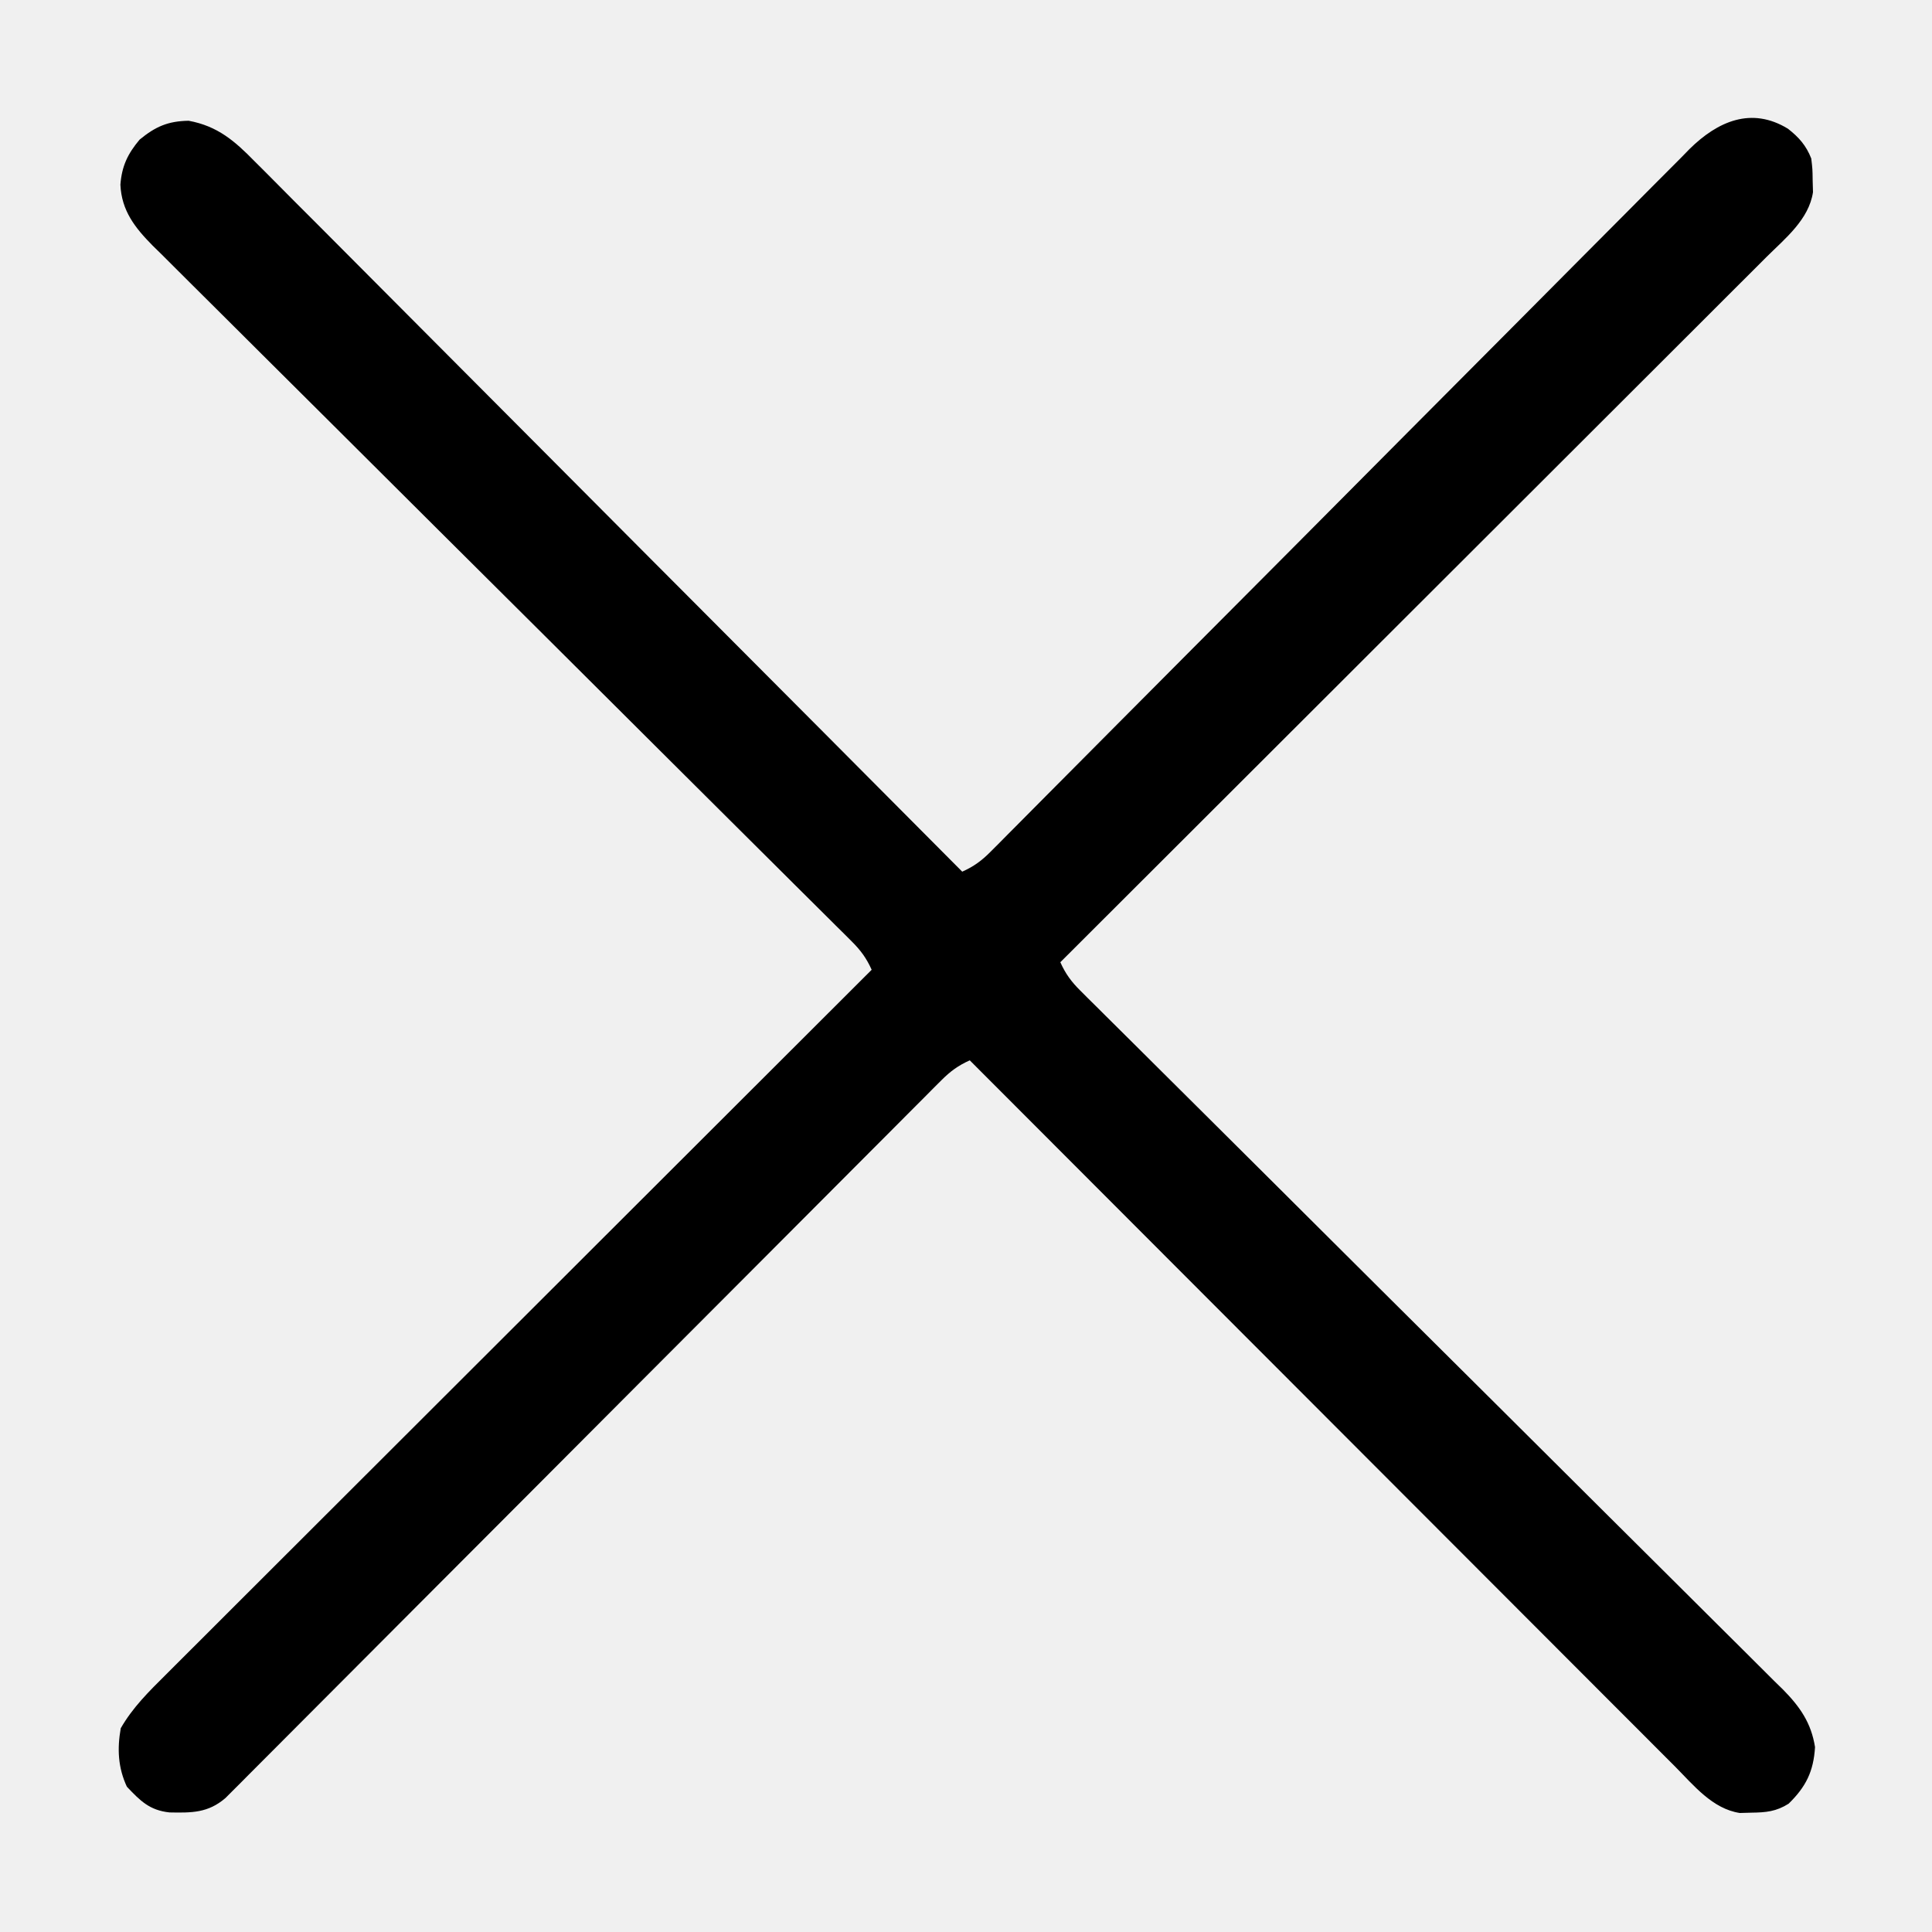
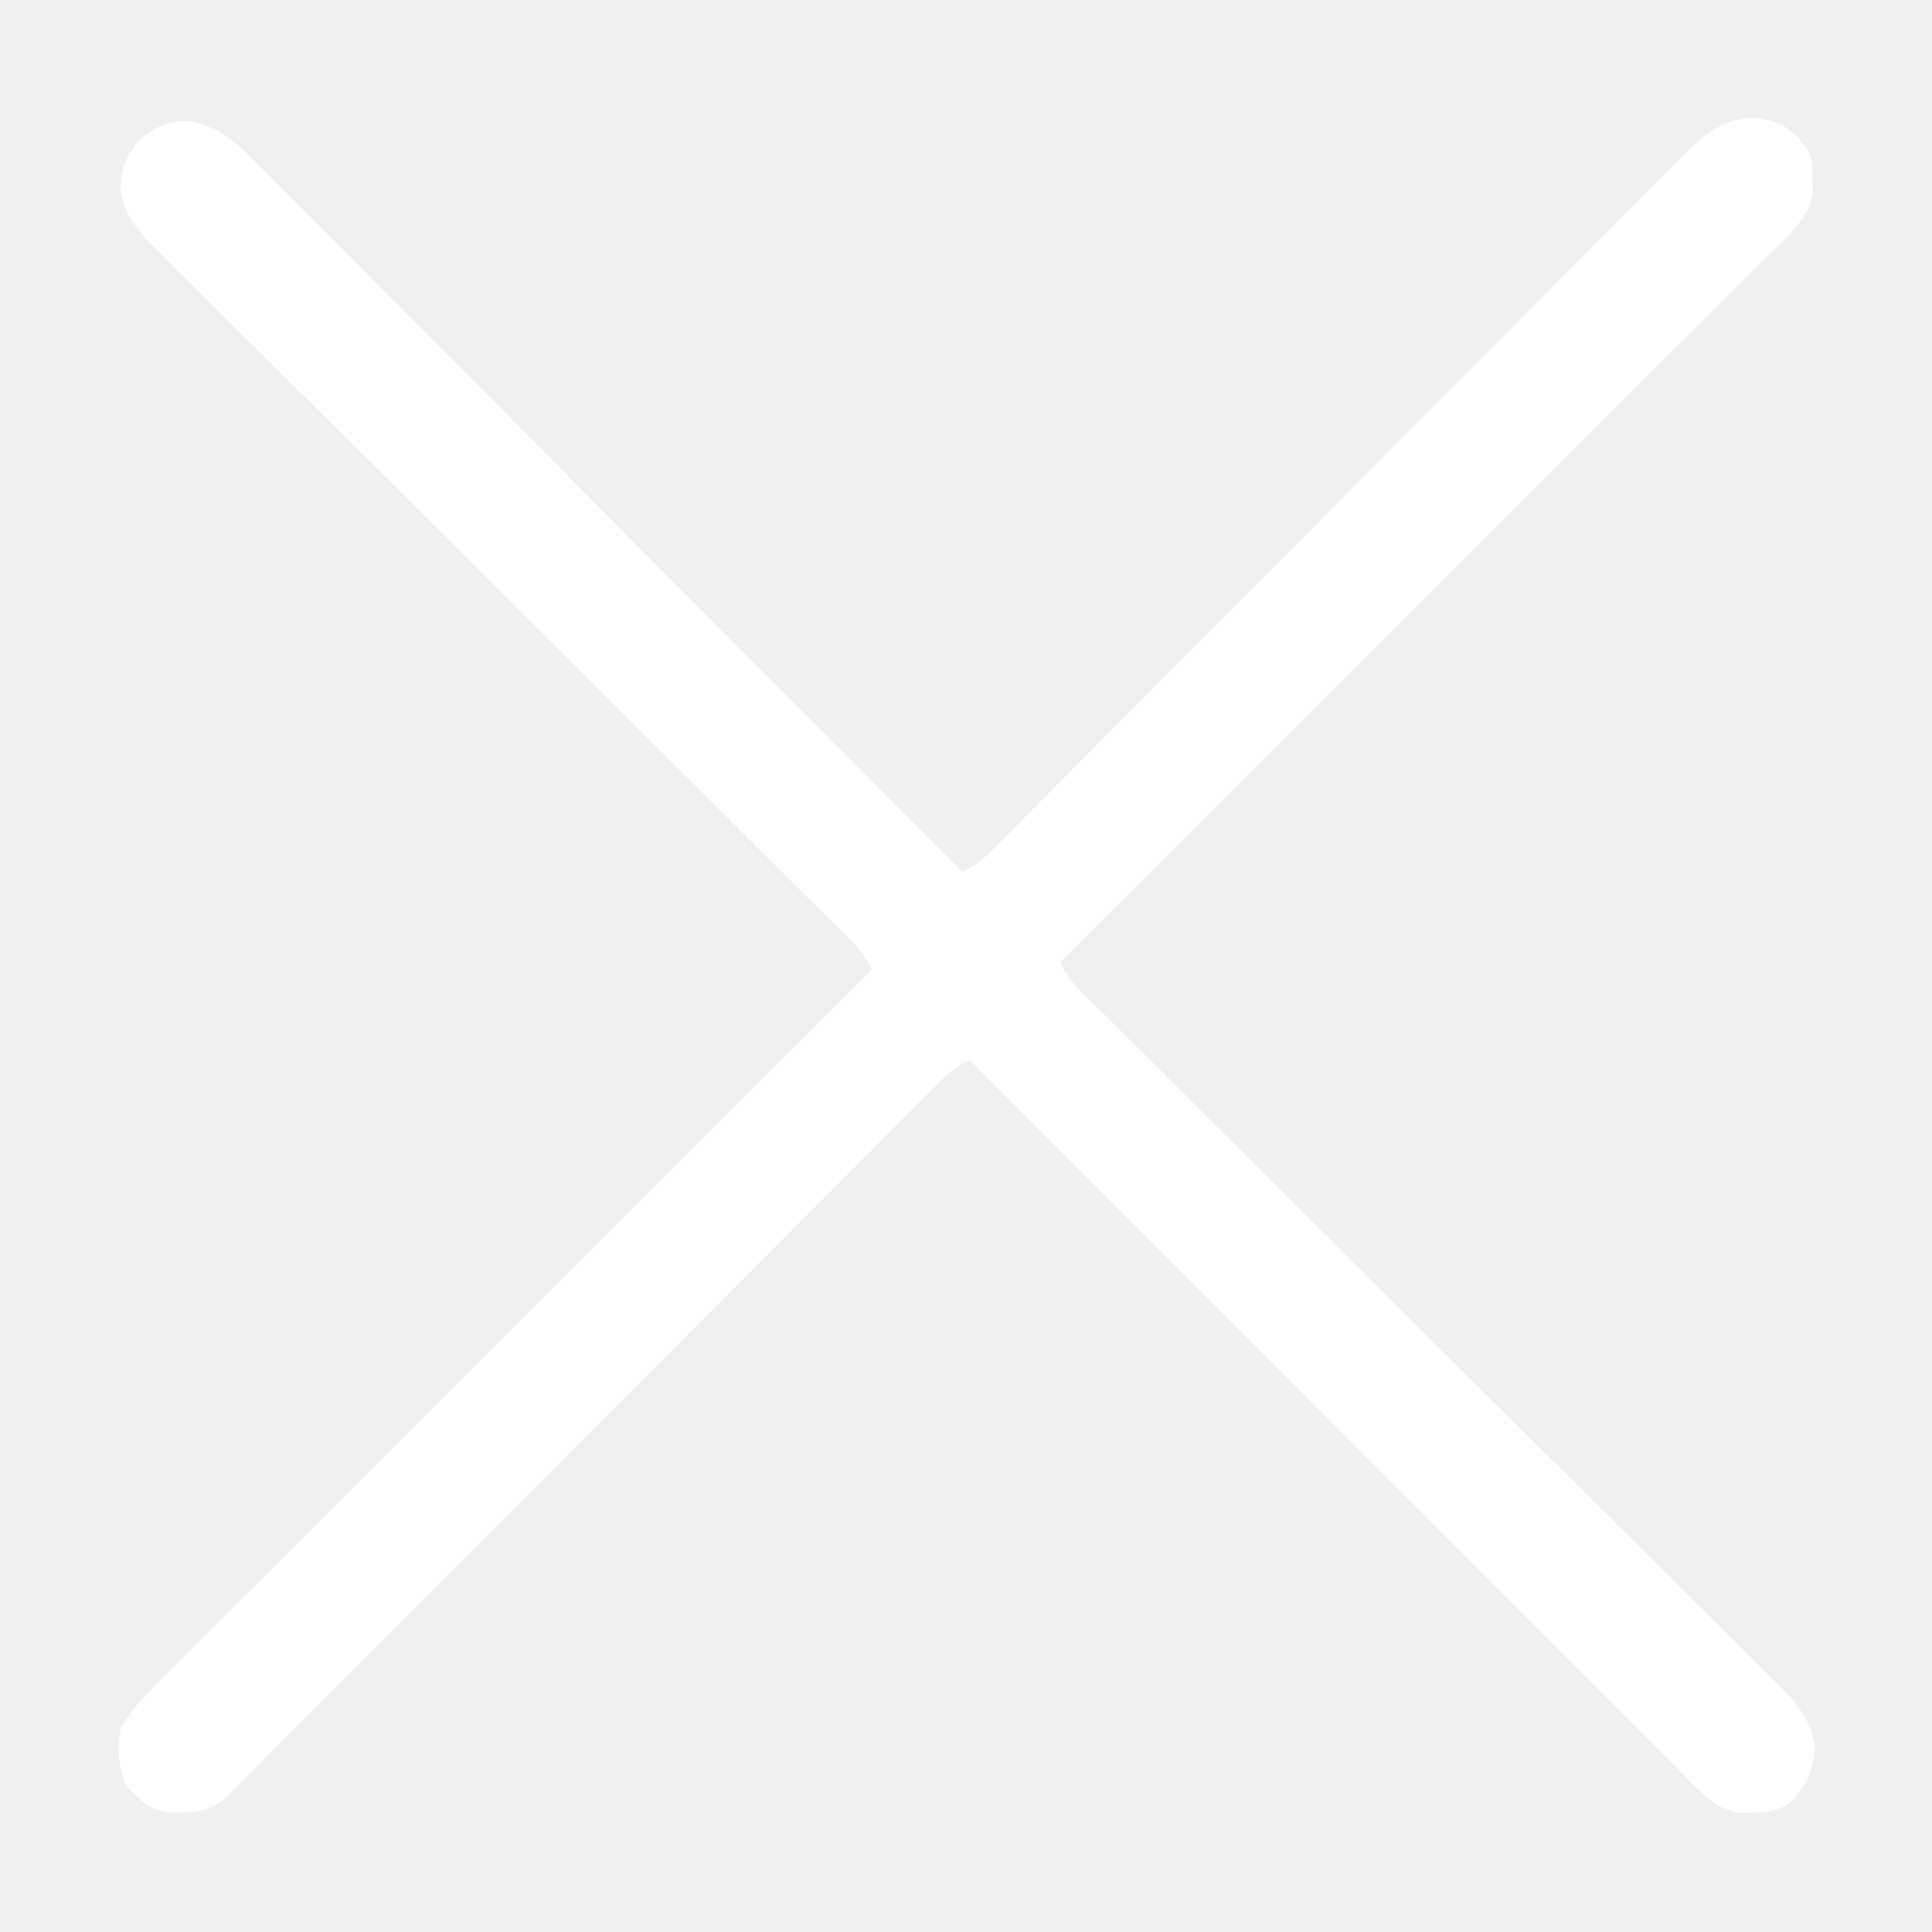
<svg xmlns="http://www.w3.org/2000/svg" version="1.1" width="512" height="512">
-   <path d="M0 0 C2.922 2.284 4.829 4.457 6.172 7.883 C6.508 10.688 6.508 10.688 6.547 13.758 C6.575 14.766 6.604 15.774 6.633 16.812 C5.544 24.062 -0.736 29.07 -5.712 34.007 C-6.512 34.809 -7.312 35.61 -8.135 36.436 C-10.813 39.117 -13.498 41.791 -16.183 44.464 C-18.105 46.385 -20.027 48.308 -21.948 50.23 C-26.083 54.367 -30.223 58.5 -34.364 62.63 C-40.352 68.602 -46.335 74.58 -52.316 80.558 C-62.021 90.259 -71.731 99.955 -81.443 109.648 C-90.876 119.063 -100.307 128.48 -109.735 137.899 C-110.316 138.48 -110.898 139.061 -111.497 139.66 C-114.414 142.574 -117.33 145.488 -120.247 148.402 C-144.434 172.569 -168.629 196.728 -192.828 220.883 C-191.462 223.943 -189.918 226.039 -187.545 228.395 C-186.864 229.077 -186.182 229.759 -185.48 230.461 C-184.729 231.202 -183.978 231.943 -183.205 232.706 C-182.409 233.5 -181.613 234.293 -180.793 235.11 C-178.116 237.776 -175.432 240.435 -172.748 243.094 C-170.831 245.001 -168.915 246.908 -166.999 248.816 C-162.867 252.928 -158.732 257.037 -154.595 261.144 C-148.055 267.638 -141.525 274.142 -134.996 280.647 C-132.762 282.873 -130.528 285.1 -128.294 287.326 C-127.735 287.882 -127.177 288.438 -126.602 289.012 C-120.246 295.344 -113.888 301.674 -107.529 308.003 C-106.948 308.582 -106.367 309.16 -105.768 309.756 C-96.351 319.129 -86.926 328.494 -77.499 337.857 C-67.819 347.473 -58.15 357.1 -48.49 366.737 C-42.534 372.68 -36.568 378.612 -30.59 384.533 C-26.492 388.592 -22.405 392.663 -18.326 396.742 C-15.974 399.095 -13.616 401.44 -11.247 403.776 C-8.677 406.312 -6.126 408.865 -3.578 411.424 C-2.83 412.154 -2.081 412.884 -1.31 413.636 C3.177 418.193 6.161 422.454 7.172 428.883 C6.783 435.331 4.767 439.397 0.172 443.883 C-3.113 445.961 -5.848 446.209 -9.703 446.258 C-10.711 446.286 -11.719 446.315 -12.758 446.344 C-20.007 445.255 -25.015 438.975 -29.953 433.999 C-30.754 433.199 -31.555 432.399 -32.381 431.575 C-35.062 428.898 -37.736 426.213 -40.41 423.528 C-42.331 421.606 -44.253 419.684 -46.176 417.763 C-50.312 413.628 -54.445 409.488 -58.576 405.347 C-64.548 399.359 -70.525 393.376 -76.504 387.395 C-86.204 377.69 -95.9 367.98 -105.594 358.268 C-115.008 348.835 -124.425 339.404 -133.845 329.976 C-134.426 329.395 -135.007 328.813 -135.605 328.214 C-138.519 325.297 -141.434 322.381 -144.348 319.464 C-168.514 295.277 -192.674 271.082 -216.828 246.883 C-219.89 248.25 -221.992 249.799 -224.355 252.169 C-225.039 252.851 -225.724 253.533 -226.43 254.235 C-227.174 254.987 -227.918 255.738 -228.685 256.513 C-229.482 257.309 -230.279 258.106 -231.1 258.927 C-233.778 261.606 -236.448 264.292 -239.119 266.979 C-241.033 268.898 -242.949 270.815 -244.865 272.733 C-248.994 276.868 -253.119 281.006 -257.242 285.146 C-263.206 291.136 -269.177 297.119 -275.15 303.1 C-284.845 312.809 -294.535 322.521 -304.223 332.237 C-304.803 332.818 -305.383 333.4 -305.98 333.999 C-310.096 338.127 -314.212 342.255 -318.328 346.383 C-323.03 351.098 -327.731 355.814 -332.433 360.529 C-333.302 361.4 -333.302 361.4 -334.188 362.289 C-343.84 371.968 -353.495 381.642 -363.153 391.315 C-369.112 397.282 -375.067 403.253 -381.017 409.229 C-385.093 413.322 -389.173 417.411 -393.255 421.498 C-395.612 423.857 -397.966 426.218 -400.317 428.583 C-402.864 431.144 -405.417 433.699 -407.971 436.253 C-408.715 437.004 -409.46 437.756 -410.227 438.53 C-411.254 439.553 -411.254 439.553 -412.302 440.597 C-412.89 441.187 -413.479 441.778 -414.086 442.386 C-418.699 446.348 -423.025 446.31 -428.914 446.195 C-434.216 445.627 -436.668 443.104 -440.203 439.383 C-442.551 434.325 -442.799 429.366 -441.828 423.883 C-438.669 418.388 -434.422 414.201 -429.944 409.758 C-429.144 408.957 -428.345 408.155 -427.521 407.33 C-424.843 404.649 -422.158 401.975 -419.474 399.301 C-417.551 397.38 -415.63 395.458 -413.708 393.535 C-409.573 389.399 -405.434 385.266 -401.292 381.135 C-395.304 375.163 -389.321 369.186 -383.34 363.207 C-373.635 353.507 -363.926 343.811 -354.213 334.117 C-344.78 324.703 -335.349 315.286 -325.921 305.866 C-325.34 305.285 -324.759 304.704 -324.16 304.106 C-321.243 301.192 -318.326 298.277 -315.409 295.363 C-291.222 271.197 -267.027 247.037 -242.828 222.883 C-244.192 219.83 -245.729 217.735 -248.096 215.383 C-248.774 214.704 -249.451 214.026 -250.15 213.326 C-250.897 212.588 -251.644 211.851 -252.413 211.091 C-253.205 210.301 -253.997 209.511 -254.813 208.697 C-257.476 206.042 -260.146 203.395 -262.816 200.747 C-264.723 198.849 -266.63 196.95 -268.536 195.05 C-272.647 190.956 -276.76 186.865 -280.876 182.776 C-287.382 176.312 -293.879 169.838 -300.374 163.362 C-302.597 161.146 -304.819 158.93 -307.042 156.715 C-307.598 156.161 -308.153 155.607 -308.726 155.037 C-315.049 148.734 -321.374 142.434 -327.7 136.135 C-328.278 135.559 -328.856 134.983 -329.452 134.39 C-338.822 125.06 -348.198 115.736 -357.575 106.413 C-367.204 96.84 -376.824 87.257 -386.435 77.665 C-392.362 71.751 -398.298 65.844 -404.244 59.948 C-408.319 55.906 -412.385 51.854 -416.444 47.796 C-418.785 45.455 -421.132 43.12 -423.487 40.793 C-426.041 38.268 -428.58 35.728 -431.116 33.183 C-431.861 32.454 -432.605 31.725 -433.373 30.974 C-438.025 26.262 -441.613 21.756 -441.919 14.829 C-441.554 9.899 -439.97 6.62 -436.828 2.883 C-432.609 -0.586 -429.306 -2.024 -423.828 -2.117 C-416.147 -0.694 -411.637 3.225 -406.305 8.684 C-405.497 9.487 -404.689 10.29 -403.856 11.118 C-401.161 13.803 -398.488 16.509 -395.814 19.216 C-393.885 21.15 -391.951 23.08 -390.017 25.01 C-385.861 29.163 -381.716 33.327 -377.578 37.498 C-371.596 43.53 -365.597 49.544 -359.594 55.555 C-349.854 65.308 -340.127 75.074 -330.409 84.849 C-320.971 94.342 -311.527 103.829 -302.074 113.307 C-301.491 113.892 -300.908 114.477 -300.307 115.079 C-297.382 118.012 -294.456 120.945 -291.531 123.878 C-267.277 148.194 -243.046 172.531 -218.828 196.883 C-215.768 195.517 -213.672 193.973 -211.316 191.6 C-210.634 190.918 -209.952 190.237 -209.25 189.535 C-208.509 188.784 -207.768 188.033 -207.005 187.26 C-206.211 186.464 -205.418 185.668 -204.601 184.848 C-201.934 182.171 -199.276 179.487 -196.616 176.803 C-194.71 174.885 -192.803 172.969 -190.895 171.053 C-186.783 166.922 -182.674 162.787 -178.567 158.65 C-172.073 152.109 -165.569 145.579 -159.064 139.051 C-156.837 136.817 -154.611 134.583 -152.385 132.348 C-151.829 131.79 -151.273 131.232 -150.699 130.656 C-144.367 124.3 -138.037 117.943 -131.708 111.584 C-131.129 111.002 -130.551 110.421 -129.955 109.822 C-120.582 100.405 -111.217 90.981 -101.854 81.554 C-92.238 71.873 -82.611 62.204 -72.974 52.545 C-67.031 46.588 -61.099 40.623 -55.178 34.644 C-51.119 30.546 -47.048 26.46 -42.968 22.381 C-40.616 20.029 -38.271 17.67 -35.935 15.302 C-33.399 12.731 -30.846 10.18 -28.286 7.633 C-27.557 6.884 -26.827 6.136 -26.075 5.364 C-18.626 -1.97 -9.691 -5.922 0 0 Z " fill="#000000" transform="translate(473.8281,34.11719)" />
+   <path d="M0 0 C2.922 2.284 4.829 4.457 6.172 7.883 C6.508 10.688 6.508 10.688 6.547 13.758 C6.575 14.766 6.604 15.774 6.633 16.812 C5.544 24.062 -0.736 29.07 -5.712 34.007 C-6.512 34.809 -7.312 35.61 -8.135 36.436 C-10.813 39.117 -13.498 41.791 -16.183 44.464 C-18.105 46.385 -20.027 48.308 -21.948 50.23 C-26.083 54.367 -30.223 58.5 -34.364 62.63 C-40.352 68.602 -46.335 74.58 -52.316 80.558 C-62.021 90.259 -71.731 99.955 -81.443 109.648 C-90.876 119.063 -100.307 128.48 -109.735 137.899 C-110.316 138.48 -110.898 139.061 -111.497 139.66 C-114.414 142.574 -117.33 145.488 -120.247 148.402 C-144.434 172.569 -168.629 196.728 -192.828 220.883 C-191.462 223.943 -189.918 226.039 -187.545 228.395 C-186.864 229.077 -186.182 229.759 -185.48 230.461 C-184.729 231.202 -183.978 231.943 -183.205 232.706 C-182.409 233.5 -181.613 234.293 -180.793 235.11 C-178.116 237.776 -175.432 240.435 -172.748 243.094 C-170.831 245.001 -168.915 246.908 -166.999 248.816 C-162.867 252.928 -158.732 257.037 -154.595 261.144 C-148.055 267.638 -141.525 274.142 -134.996 280.647 C-132.762 282.873 -130.528 285.1 -128.294 287.326 C-127.735 287.882 -127.177 288.438 -126.602 289.012 C-120.246 295.344 -113.888 301.674 -107.529 308.003 C-106.948 308.582 -106.367 309.16 -105.768 309.756 C-96.351 319.129 -86.926 328.494 -77.499 337.857 C-67.819 347.473 -58.15 357.1 -48.49 366.737 C-42.534 372.68 -36.568 378.612 -30.59 384.533 C-26.492 388.592 -22.405 392.663 -18.326 396.742 C-15.974 399.095 -13.616 401.44 -11.247 403.776 C-8.677 406.312 -6.126 408.865 -3.578 411.424 C-2.83 412.154 -2.081 412.884 -1.31 413.636 C3.177 418.193 6.161 422.454 7.172 428.883 C6.783 435.331 4.767 439.397 0.172 443.883 C-3.113 445.961 -5.848 446.209 -9.703 446.258 C-10.711 446.286 -11.719 446.315 -12.758 446.344 C-20.007 445.255 -25.015 438.975 -29.953 433.999 C-30.754 433.199 -31.555 432.399 -32.381 431.575 C-35.062 428.898 -37.736 426.213 -40.41 423.528 C-42.331 421.606 -44.253 419.684 -46.176 417.763 C-50.312 413.628 -54.445 409.488 -58.576 405.347 C-64.548 399.359 -70.525 393.376 -76.504 387.395 C-86.204 377.69 -95.9 367.98 -105.594 358.268 C-115.008 348.835 -124.425 339.404 -133.845 329.976 C-134.426 329.395 -135.007 328.813 -135.605 328.214 C-138.519 325.297 -141.434 322.381 -144.348 319.464 C-168.514 295.277 -192.674 271.082 -216.828 246.883 C-219.89 248.25 -221.992 249.799 -224.355 252.169 C-225.039 252.851 -225.724 253.533 -226.43 254.235 C-227.174 254.987 -227.918 255.738 -228.685 256.513 C-229.482 257.309 -230.279 258.106 -231.1 258.927 C-233.778 261.606 -236.448 264.292 -239.119 266.979 C-241.033 268.898 -242.949 270.815 -244.865 272.733 C-248.994 276.868 -253.119 281.006 -257.242 285.146 C-263.206 291.136 -269.177 297.119 -275.15 303.1 C-284.845 312.809 -294.535 322.521 -304.223 332.237 C-304.803 332.818 -305.383 333.4 -305.98 333.999 C-310.096 338.127 -314.212 342.255 -318.328 346.383 C-323.03 351.098 -327.731 355.814 -332.433 360.529 C-333.302 361.4 -333.302 361.4 -334.188 362.289 C-343.84 371.968 -353.495 381.642 -363.153 391.315 C-369.112 397.282 -375.067 403.253 -381.017 409.229 C-385.093 413.322 -389.173 417.411 -393.255 421.498 C-395.612 423.857 -397.966 426.218 -400.317 428.583 C-402.864 431.144 -405.417 433.699 -407.971 436.253 C-408.715 437.004 -409.46 437.756 -410.227 438.53 C-411.254 439.553 -411.254 439.553 -412.302 440.597 C-412.89 441.187 -413.479 441.778 -414.086 442.386 C-418.699 446.348 -423.025 446.31 -428.914 446.195 C-434.216 445.627 -436.668 443.104 -440.203 439.383 C-442.551 434.325 -442.799 429.366 -441.828 423.883 C-438.669 418.388 -434.422 414.201 -429.944 409.758 C-429.144 408.957 -428.345 408.155 -427.521 407.33 C-424.843 404.649 -422.158 401.975 -419.474 399.301 C-417.551 397.38 -415.63 395.458 -413.708 393.535 C-409.573 389.399 -405.434 385.266 -401.292 381.135 C-395.304 375.163 -389.321 369.186 -383.34 363.207 C-373.635 353.507 -363.926 343.811 -354.213 334.117 C-344.78 324.703 -335.349 315.286 -325.921 305.866 C-325.34 305.285 -324.759 304.704 -324.16 304.106 C-321.243 301.192 -318.326 298.277 -315.409 295.363 C-291.222 271.197 -267.027 247.037 -242.828 222.883 C-244.192 219.83 -245.729 217.735 -248.096 215.383 C-248.774 214.704 -249.451 214.026 -250.15 213.326 C-250.897 212.588 -251.644 211.851 -252.413 211.091 C-253.205 210.301 -253.997 209.511 -254.813 208.697 C-257.476 206.042 -260.146 203.395 -262.816 200.747 C-264.723 198.849 -266.63 196.95 -268.536 195.05 C-272.647 190.956 -276.76 186.865 -280.876 182.776 C-287.382 176.312 -293.879 169.838 -300.374 163.362 C-302.597 161.146 -304.819 158.93 -307.042 156.715 C-307.598 156.161 -308.153 155.607 -308.726 155.037 C-315.049 148.734 -321.374 142.434 -327.7 136.135 C-328.278 135.559 -328.856 134.983 -329.452 134.39 C-338.822 125.06 -348.198 115.736 -357.575 106.413 C-367.204 96.84 -376.824 87.257 -386.435 77.665 C-392.362 71.751 -398.298 65.844 -404.244 59.948 C-408.319 55.906 -412.385 51.854 -416.444 47.796 C-418.785 45.455 -421.132 43.12 -423.487 40.793 C-426.041 38.268 -428.58 35.728 -431.116 33.183 C-431.861 32.454 -432.605 31.725 -433.373 30.974 C-438.025 26.262 -441.613 21.756 -441.919 14.829 C-441.554 9.899 -439.97 6.62 -436.828 2.883 C-432.609 -0.586 -429.306 -2.024 -423.828 -2.117 C-416.147 -0.694 -411.637 3.225 -406.305 8.684 C-405.497 9.487 -404.689 10.29 -403.856 11.118 C-401.161 13.803 -398.488 16.509 -395.814 19.216 C-393.885 21.15 -391.951 23.08 -390.017 25.01 C-385.861 29.163 -381.716 33.327 -377.578 37.498 C-371.596 43.53 -365.597 49.544 -359.594 55.555 C-349.854 65.308 -340.127 75.074 -330.409 84.849 C-320.971 94.342 -311.527 103.829 -302.074 113.307 C-301.491 113.892 -300.908 114.477 -300.307 115.079 C-297.382 118.012 -294.456 120.945 -291.531 123.878 C-267.277 148.194 -243.046 172.531 -218.828 196.883 C-215.768 195.517 -213.672 193.973 -211.316 191.6 C-210.634 190.918 -209.952 190.237 -209.25 189.535 C-208.509 188.784 -207.768 188.033 -207.005 187.26 C-206.211 186.464 -205.418 185.668 -204.601 184.848 C-201.934 182.171 -199.276 179.487 -196.616 176.803 C-194.71 174.885 -192.803 172.969 -190.895 171.053 C-186.783 166.922 -182.674 162.787 -178.567 158.65 C-172.073 152.109 -165.569 145.579 -159.064 139.051 C-156.837 136.817 -154.611 134.583 -152.385 132.348 C-151.829 131.79 -151.273 131.232 -150.699 130.656 C-144.367 124.3 -138.037 117.943 -131.708 111.584 C-131.129 111.002 -130.551 110.421 -129.955 109.822 C-120.582 100.405 -111.217 90.981 -101.854 81.554 C-92.238 71.873 -82.611 62.204 -72.974 52.545 C-67.031 46.588 -61.099 40.623 -55.178 34.644 C-51.119 30.546 -47.048 26.46 -42.968 22.381 C-40.616 20.029 -38.271 17.67 -35.935 15.302 C-33.399 12.731 -30.846 10.18 -28.286 7.633 C-27.557 6.884 -26.827 6.136 -26.075 5.364 C-18.626 -1.97 -9.691 -5.922 0 0 Z " fill="#ffffff" transform="translate(473.8281,34.11719)" />
</svg>
